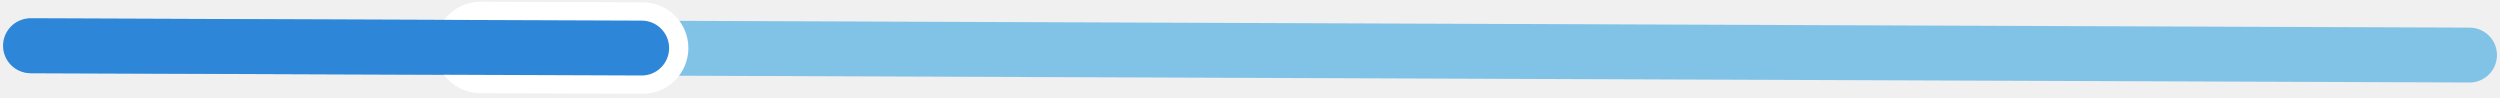
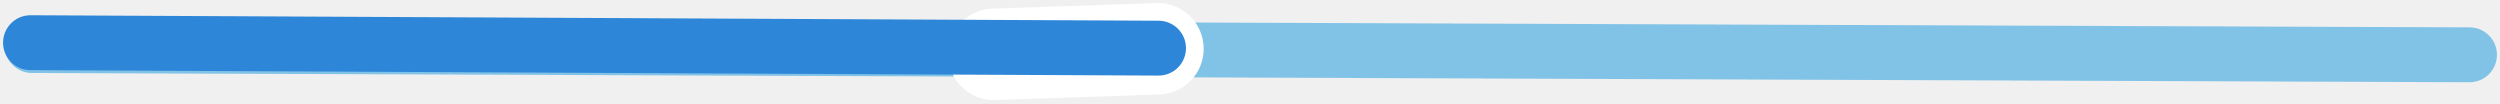
- <svg xmlns="http://www.w3.org/2000/svg" width="410" height="16" viewBox="0 0 410 16" fill="none">
-   <path d="M5.248 7.513L405.002 9.031" stroke="#81C2E7" stroke-width="9" stroke-linecap="round" />
-   <path d="M78.822 7.781L105.39 7.882" stroke="white" stroke-width="15" stroke-linecap="round" />
-   <path d="M5 7.501L105.235 7.881" stroke="#2D86D8" stroke-width="9" stroke-linecap="round" />
+ <svg xmlns="http://www.w3.org/2000/svg" width="410" height="17" viewBox="0 0 410 17" fill="none">
+   <path d="M5.245 7.47L404.999 8.988" stroke="#81C2E7" stroke-width="9" stroke-linecap="round" />
+   <path d="M163 8.912L189.9 8" stroke="white" stroke-width="15" stroke-linecap="round" />
+   <path d="M5 7L190 7.897" stroke="#2D86D8" stroke-width="9" stroke-linecap="round" />
</svg>
